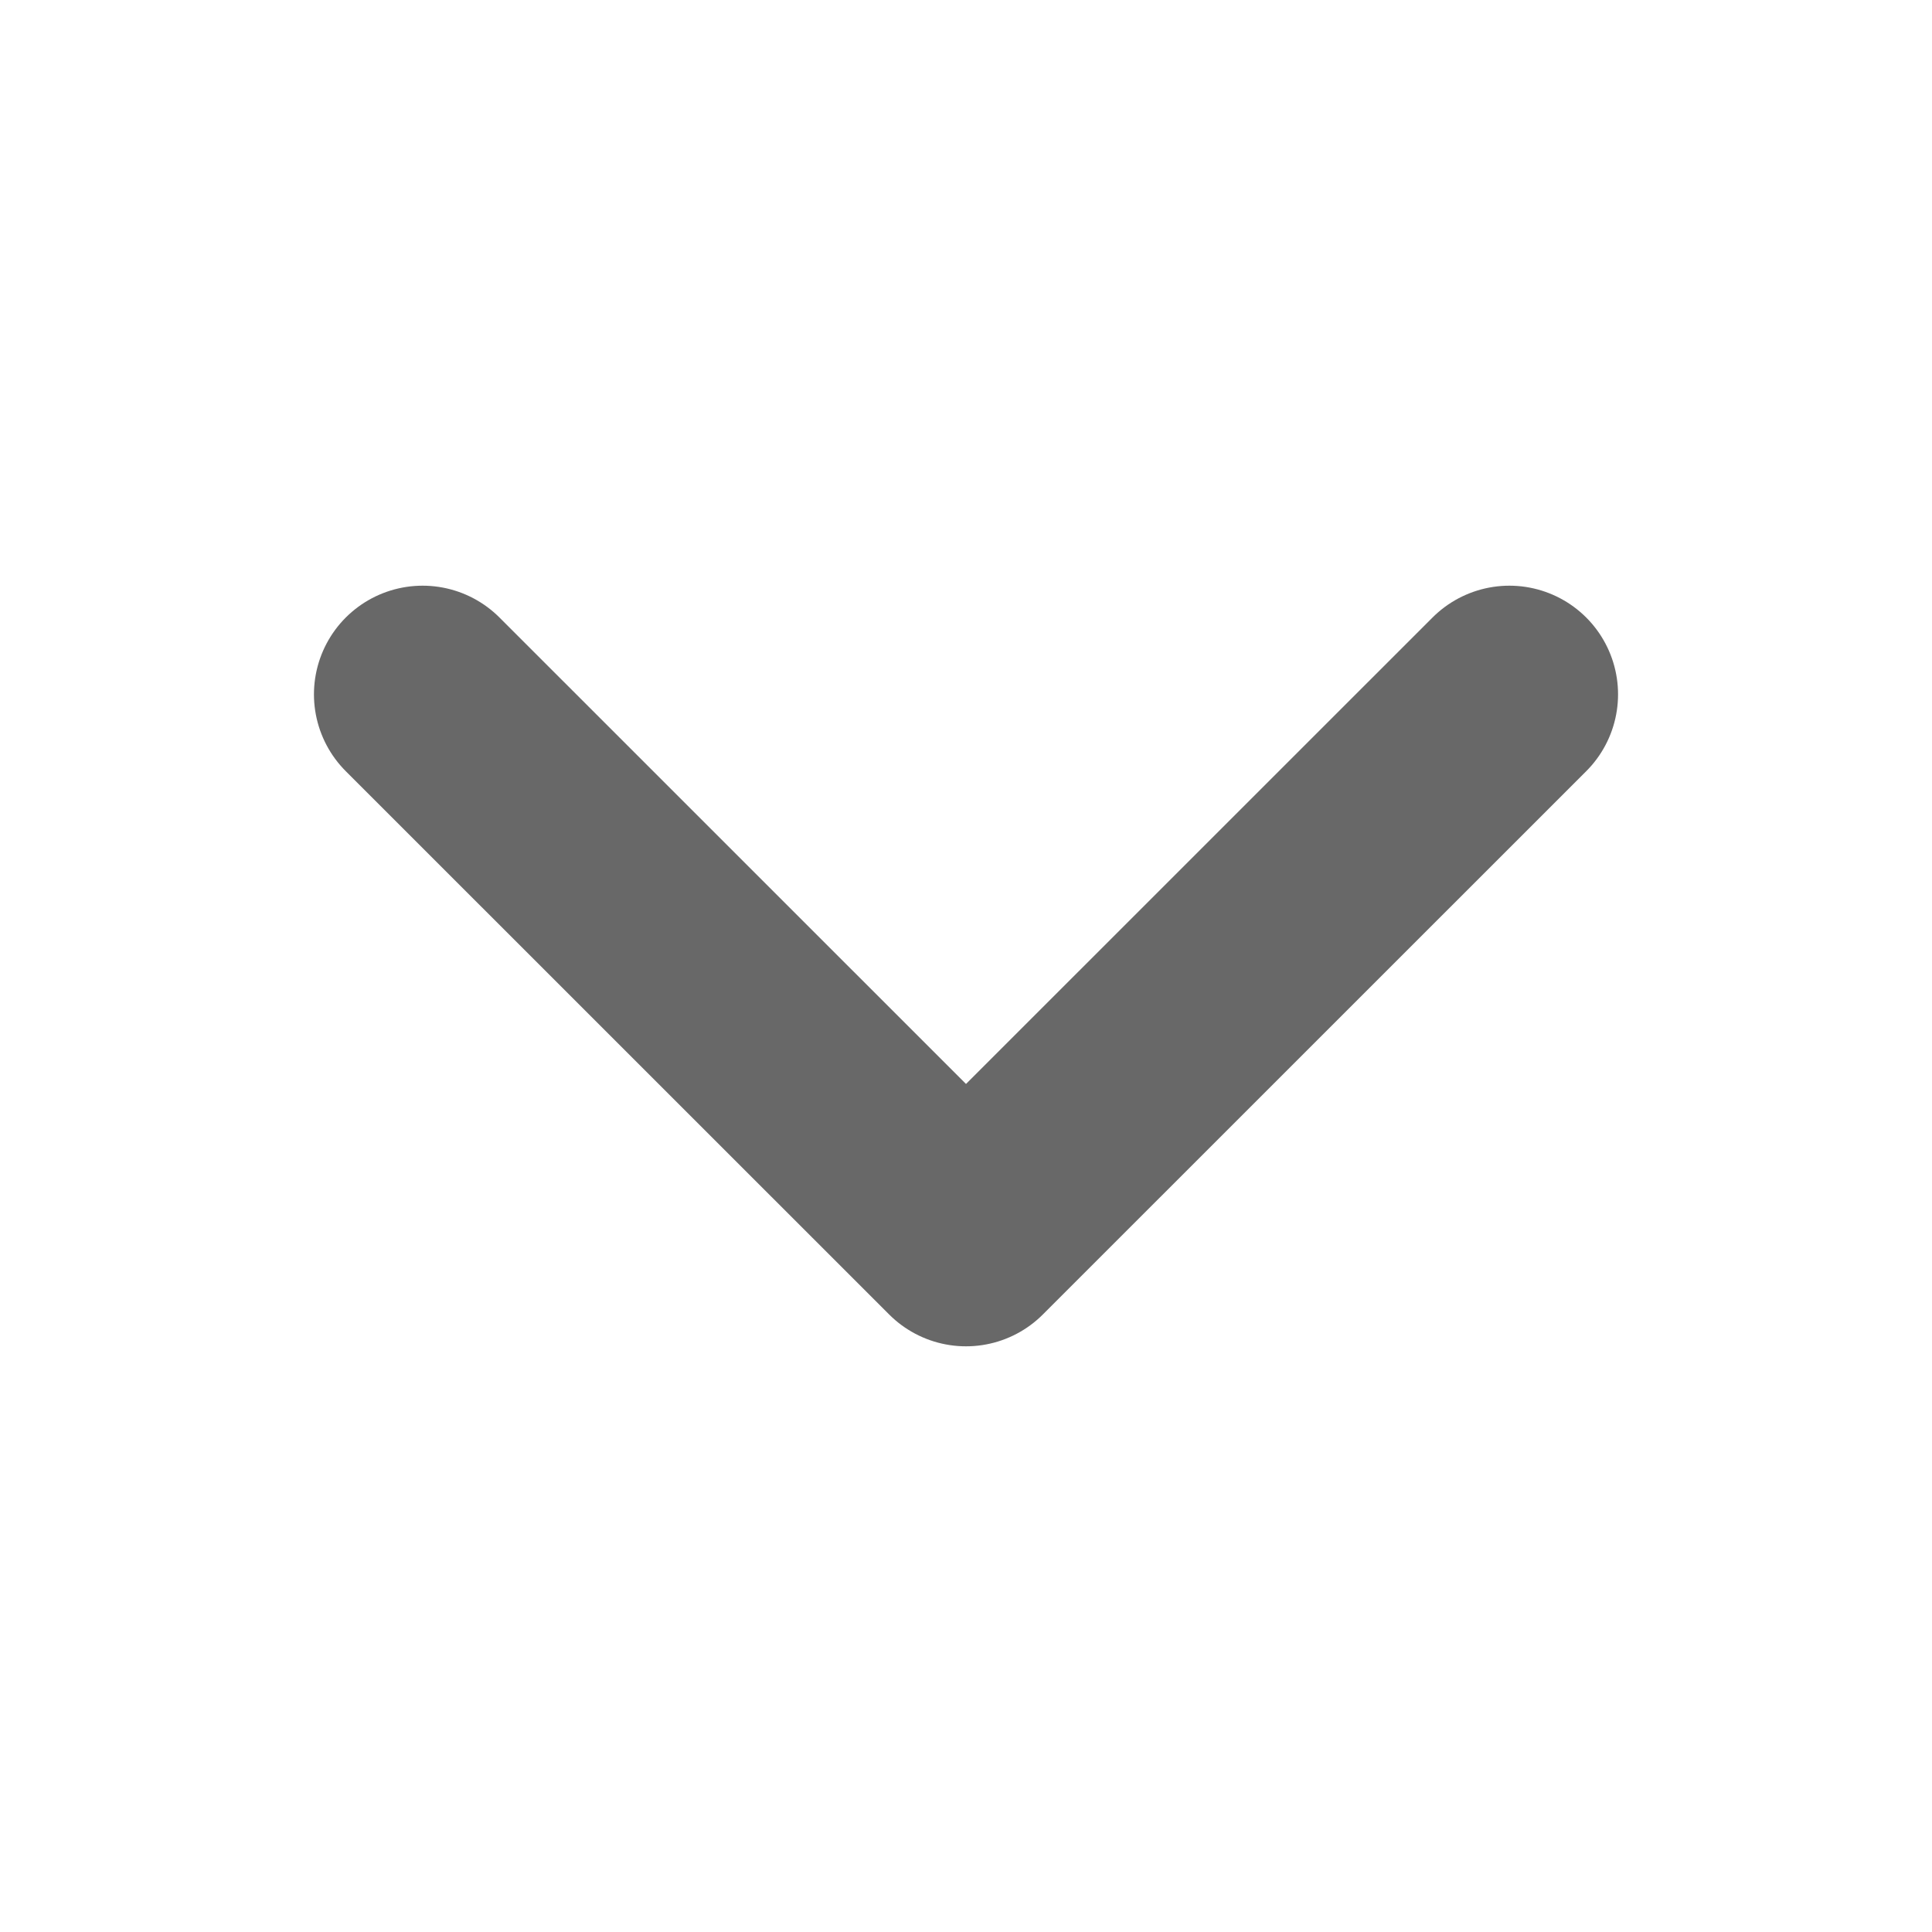
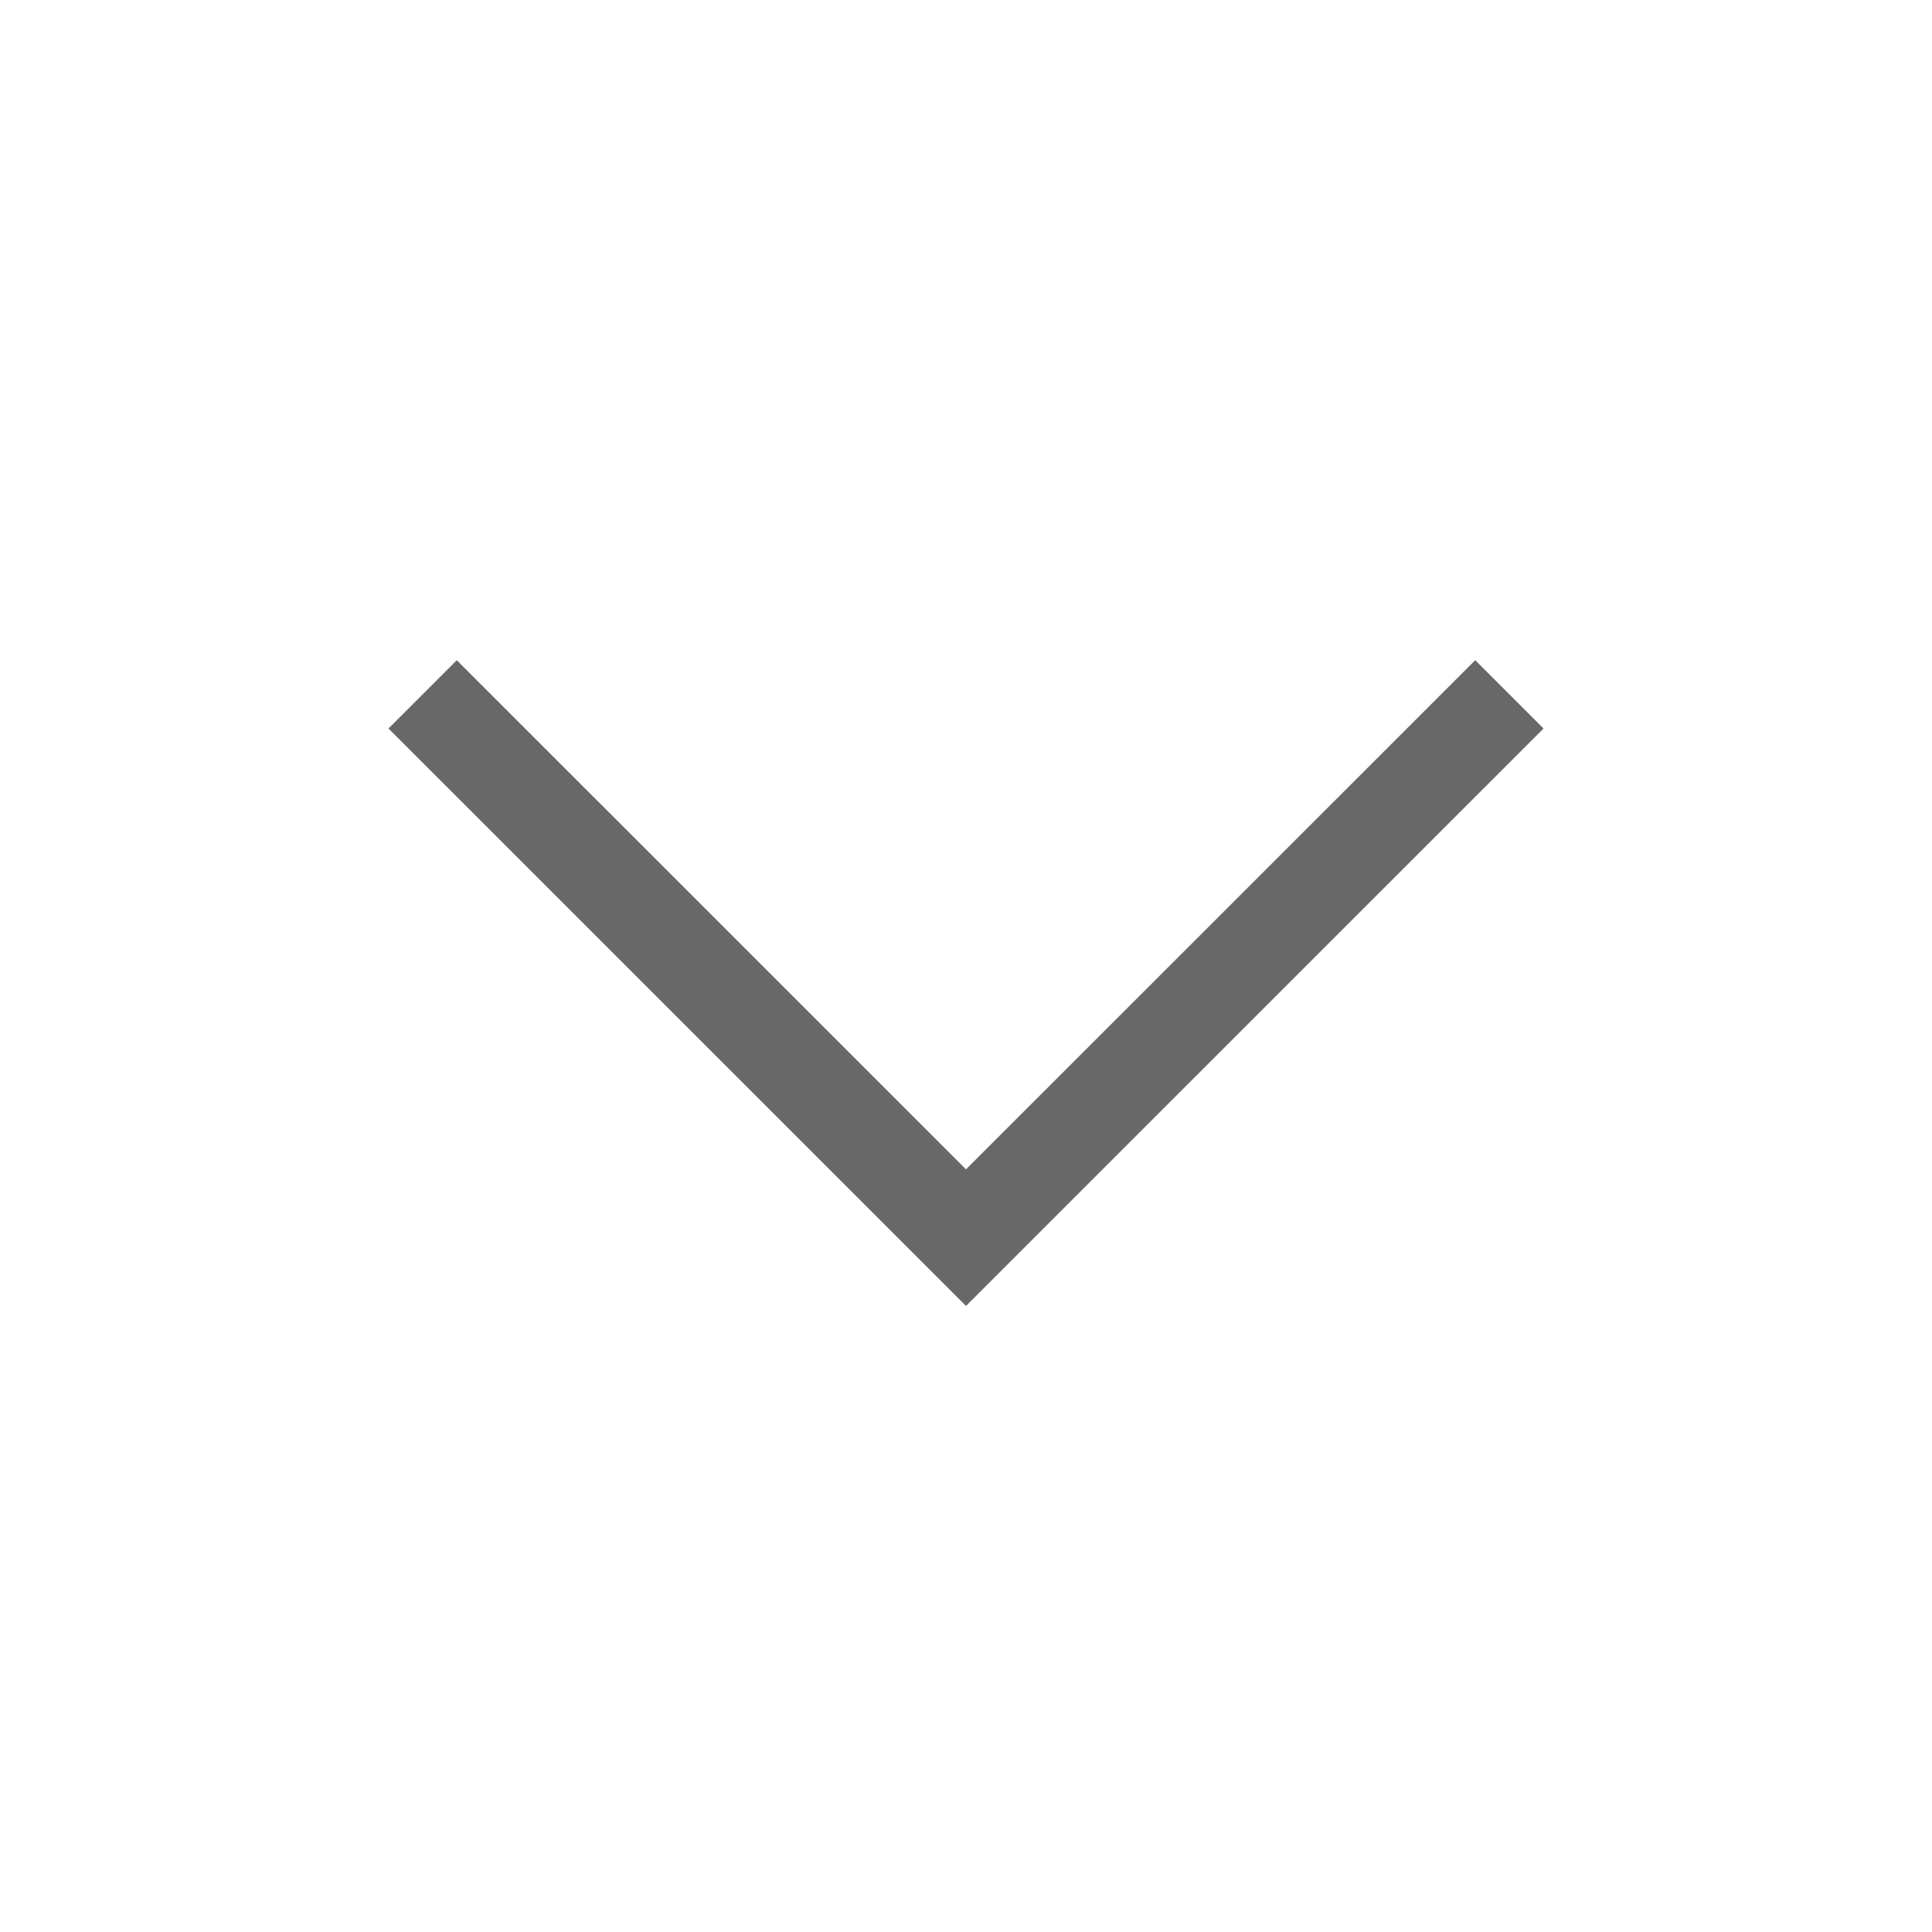
<svg xmlns="http://www.w3.org/2000/svg" width="20" height="20" viewBox="0 0 20 20" fill="none">
  <g id="button-icon">
-     <path id="Vector" d="M4.375 7.188L10 12.812L15.625 7.188" stroke="#686868" stroke-width="2.25" stroke-linecap="round" stroke-linejoin="round" />
+     <path id="Vector" d="M4.375 7.188L10 12.812L15.625 7.188" stroke="#686868" strokeWidth="2.25" strokeLinecap="round" strokeLinejoin="round" />
  </g>
</svg>
